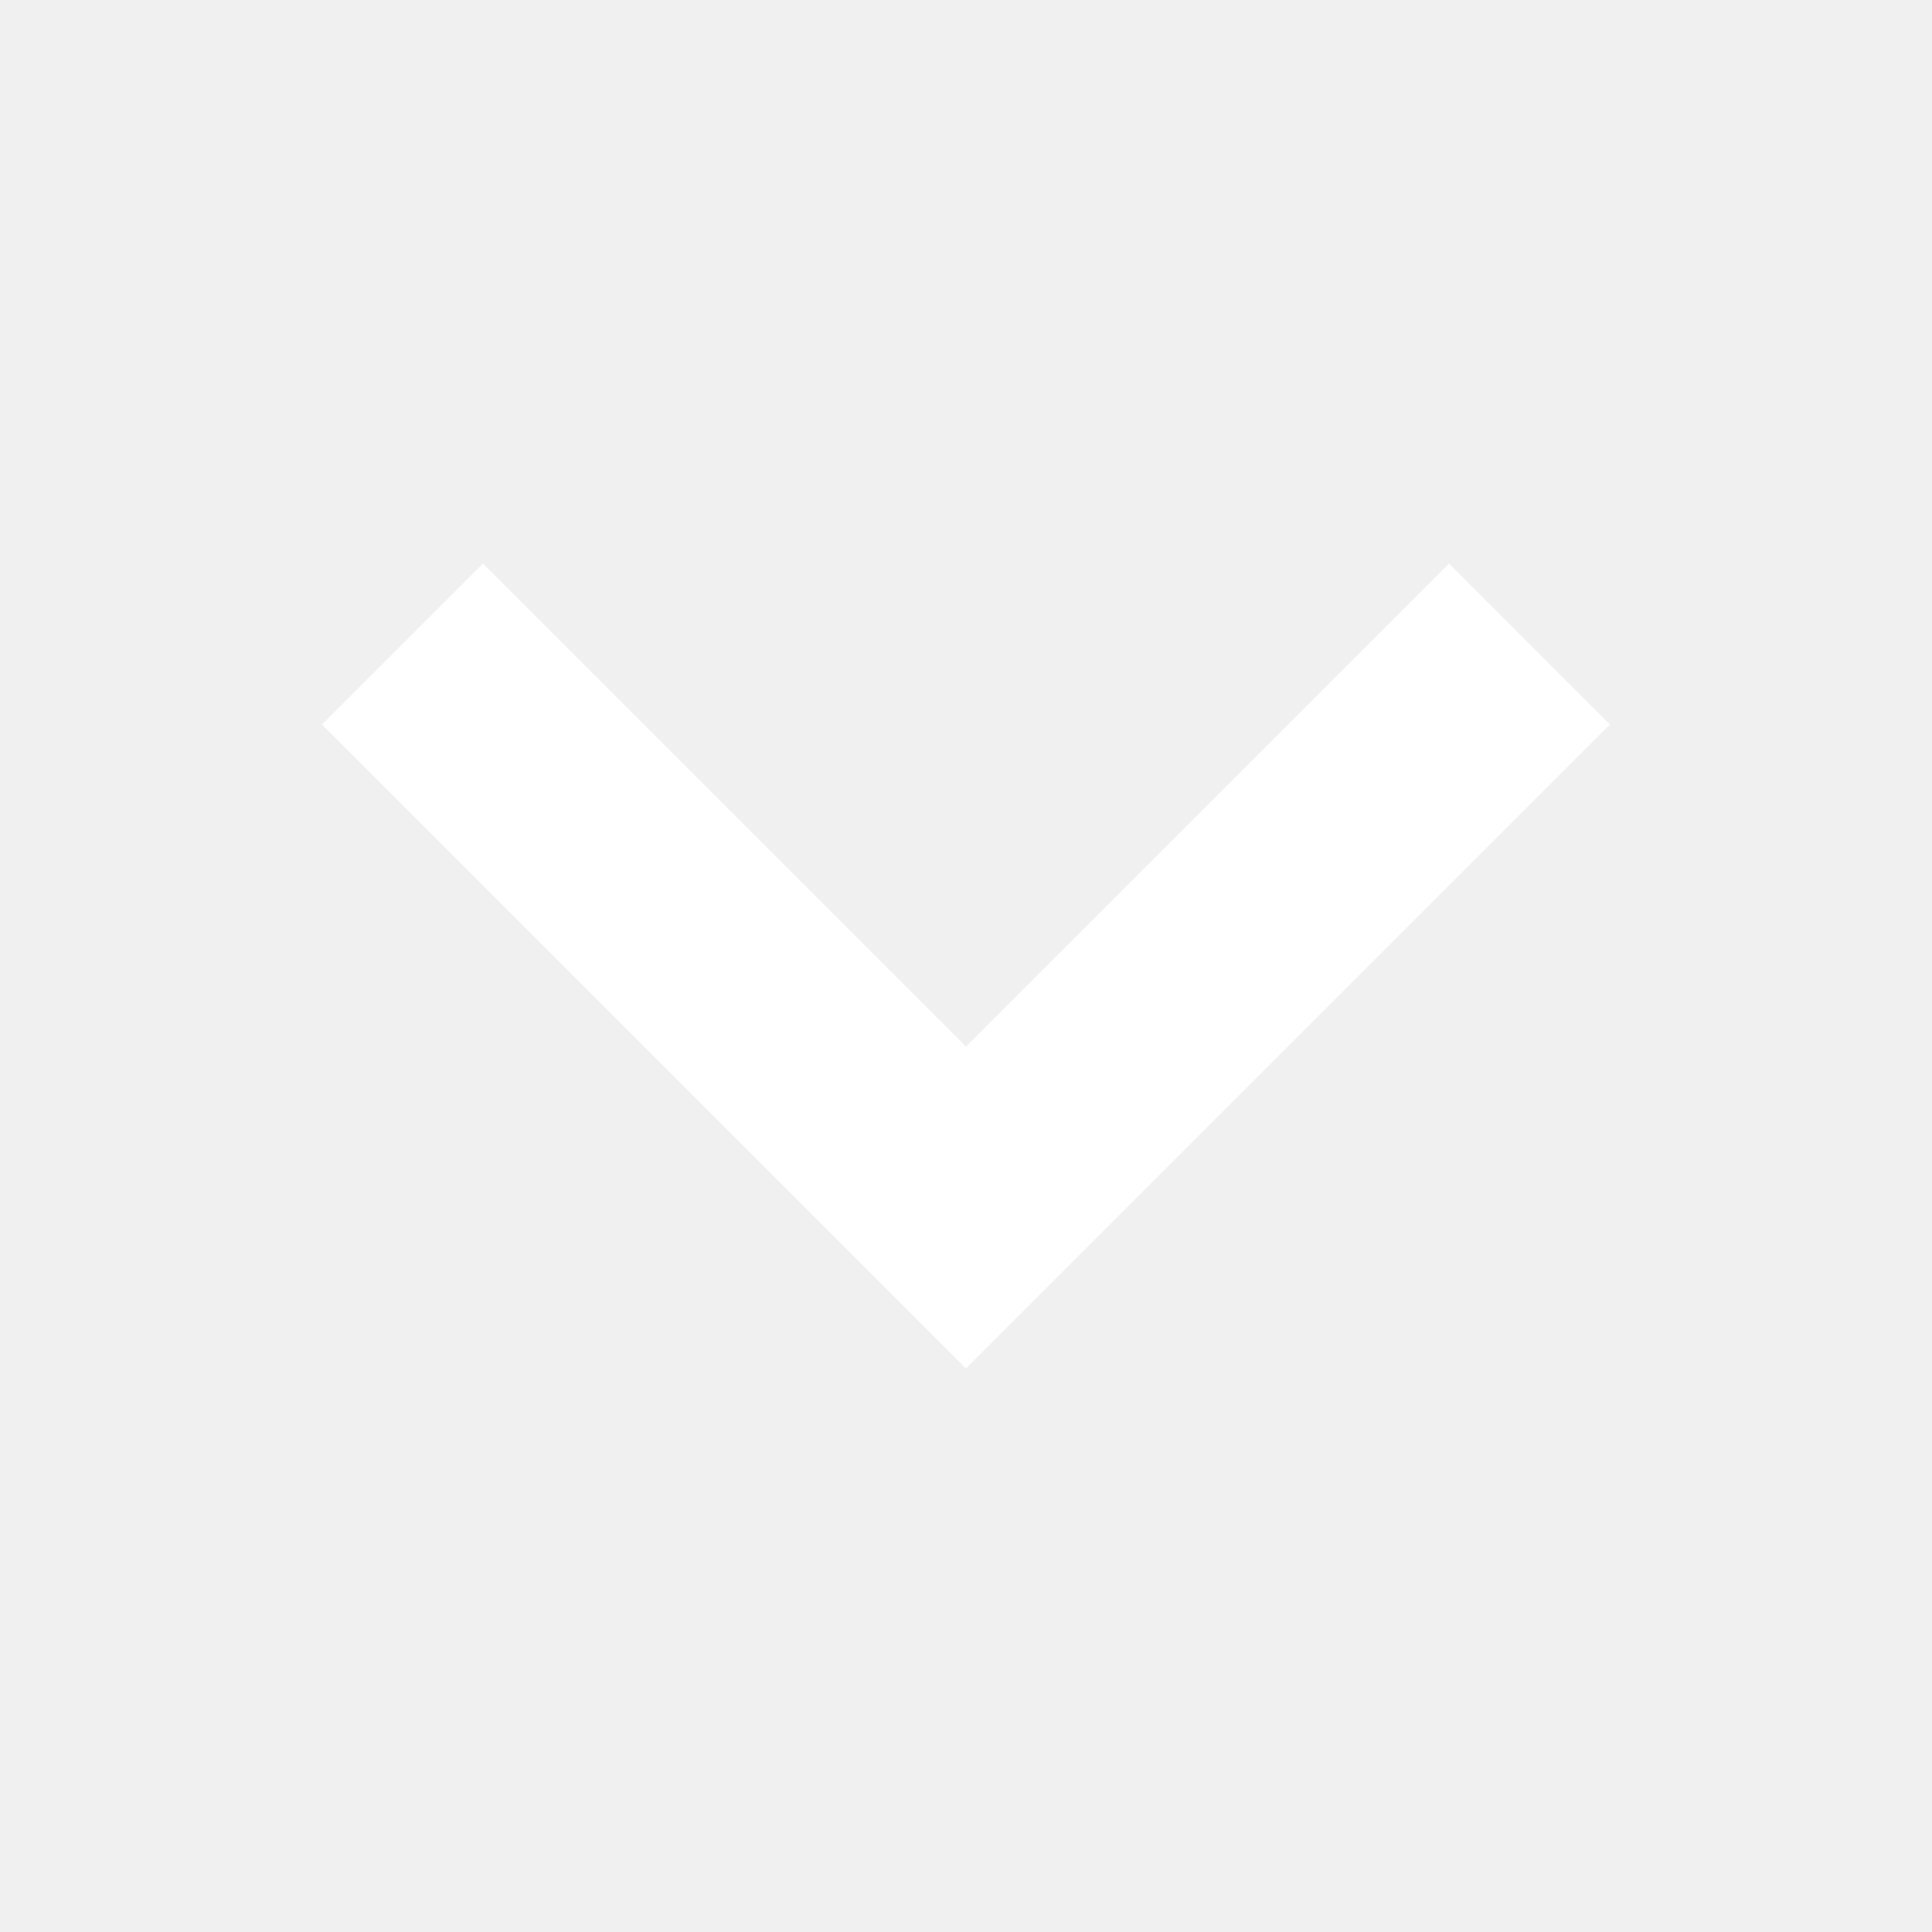
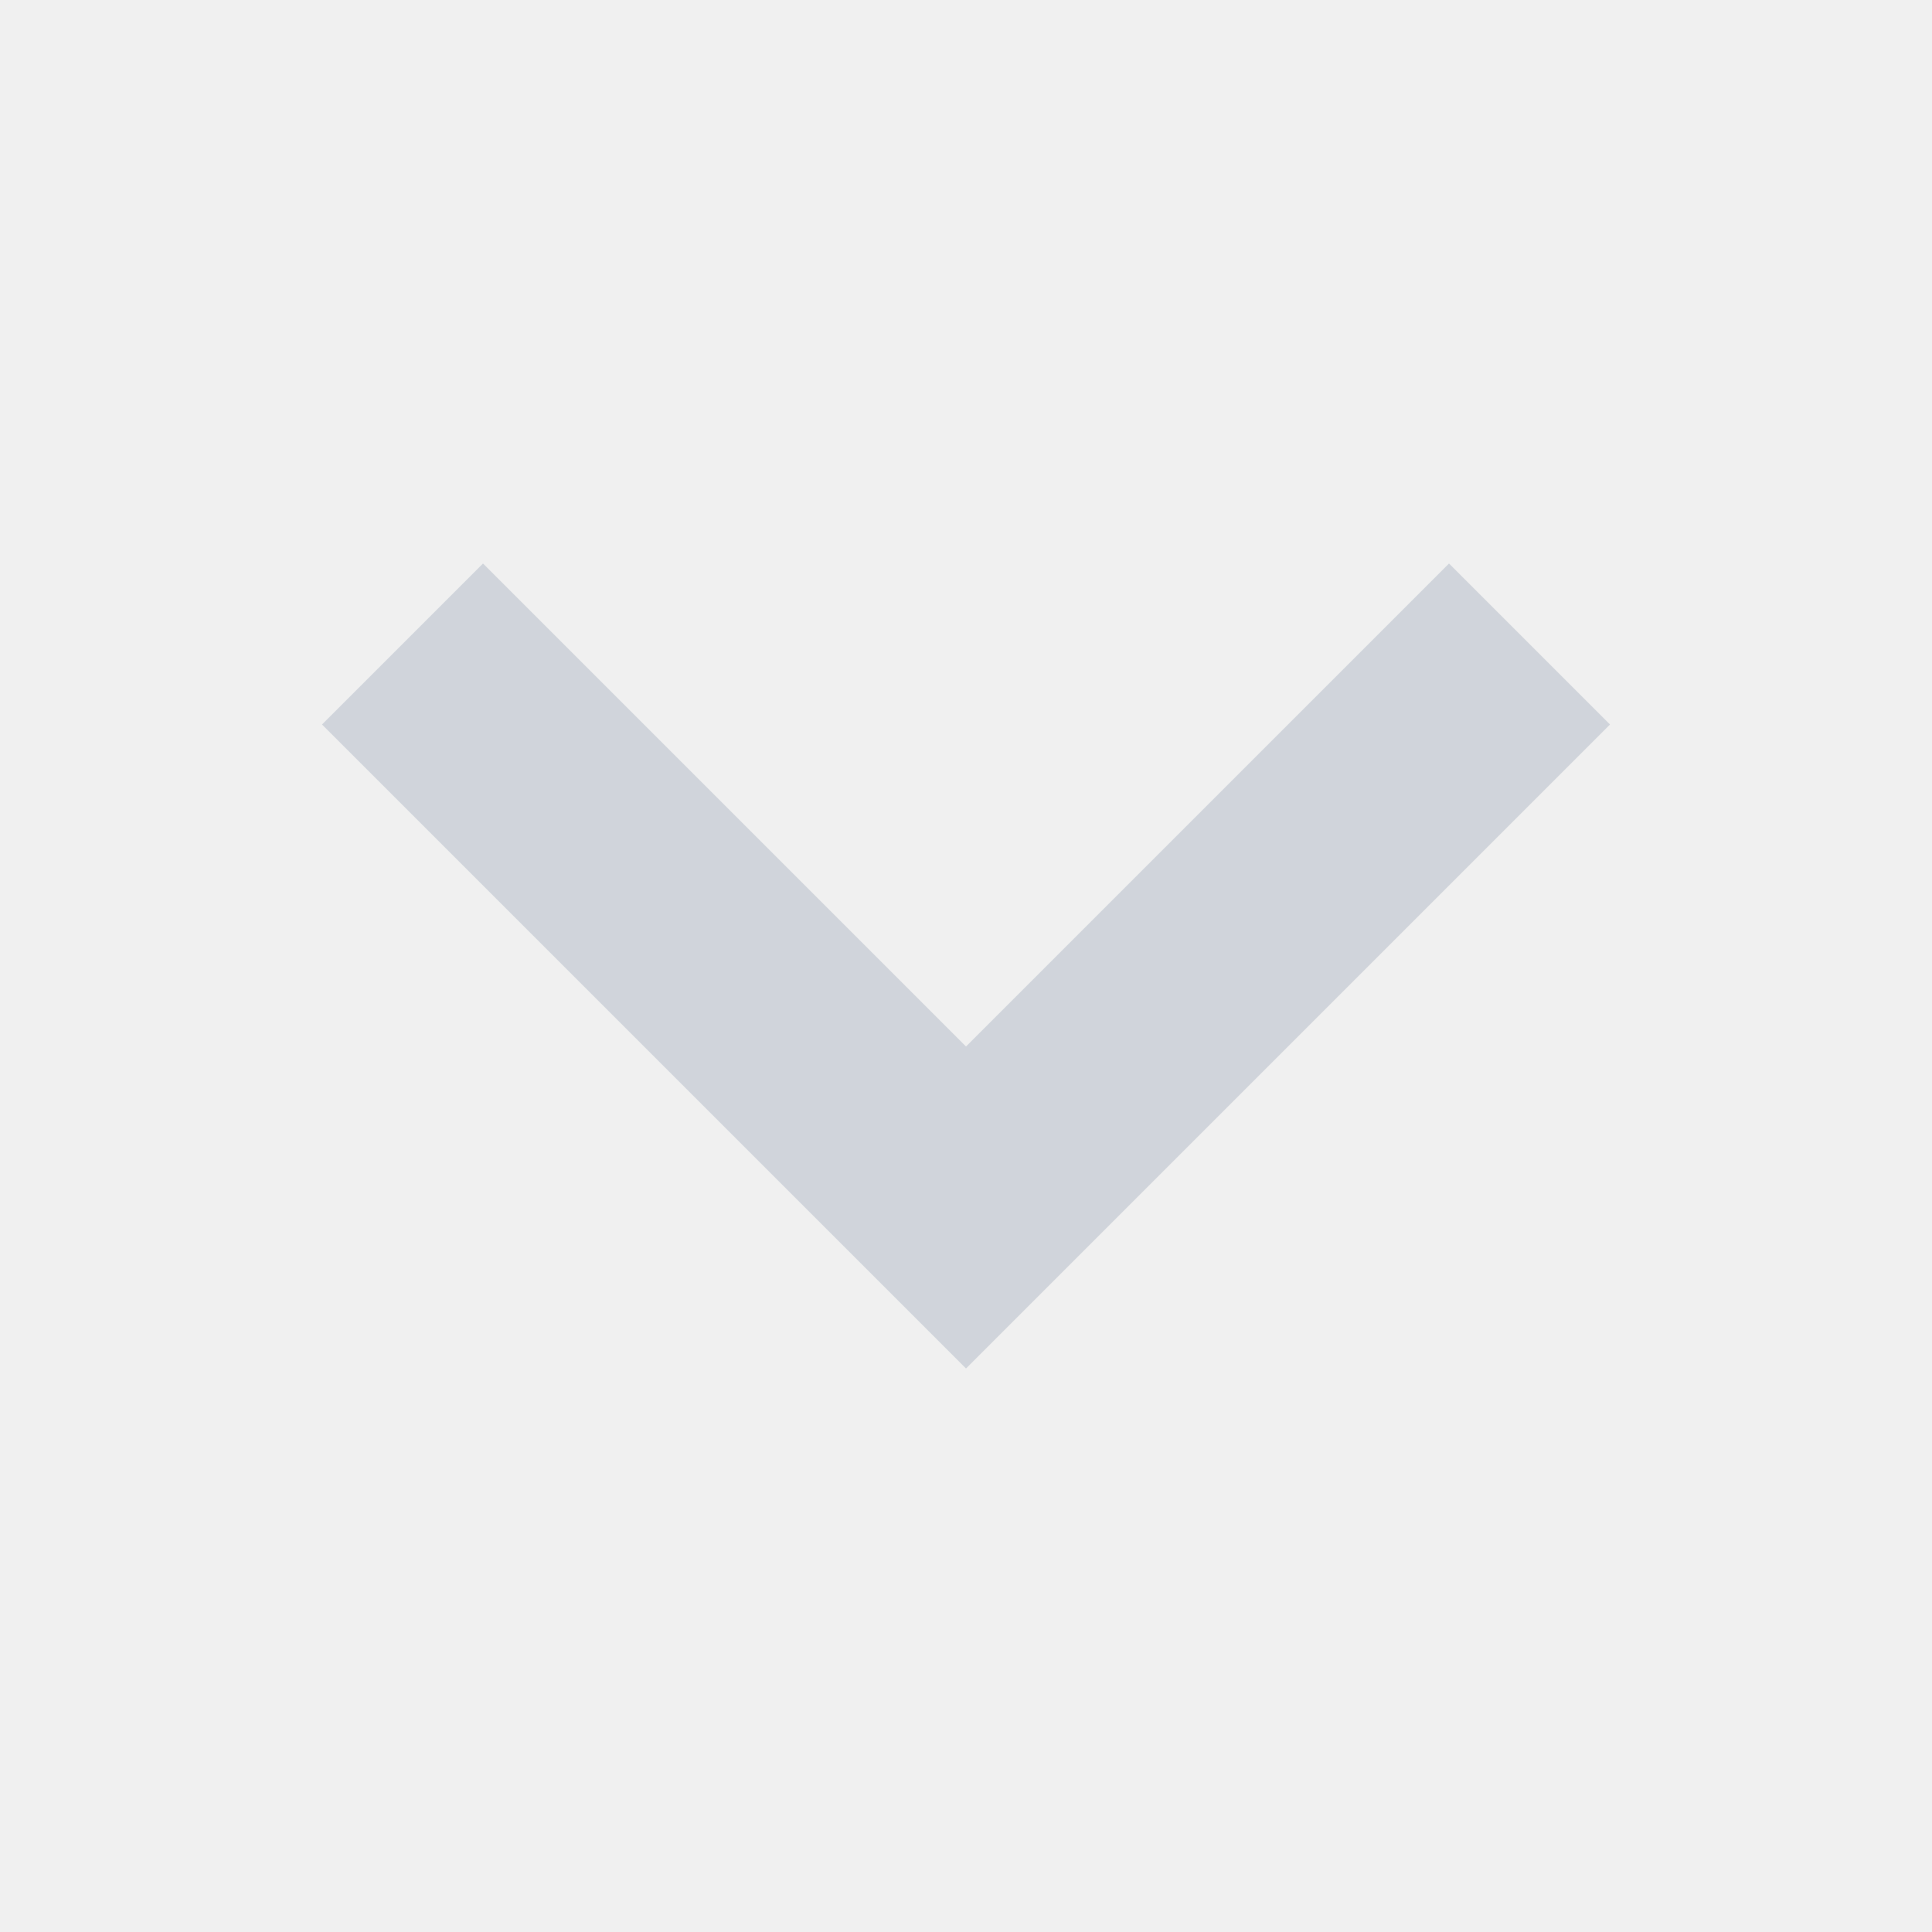
<svg xmlns="http://www.w3.org/2000/svg" width="24px" height="24px" viewBox="0 0 24 24" version="1.1">
  <g id="directional" stroke="none" stroke-width="1" fill="none" fill-rule="evenodd">
-     <g id="arrow-down" fill="#fff">
+     <g id="arrow-down" fill="#d0d4db">
      <polygon id="Shape" points="6 7 12 13 18 7 20 9 12 17 4 9" />
    </g>
  </g>
</svg>
